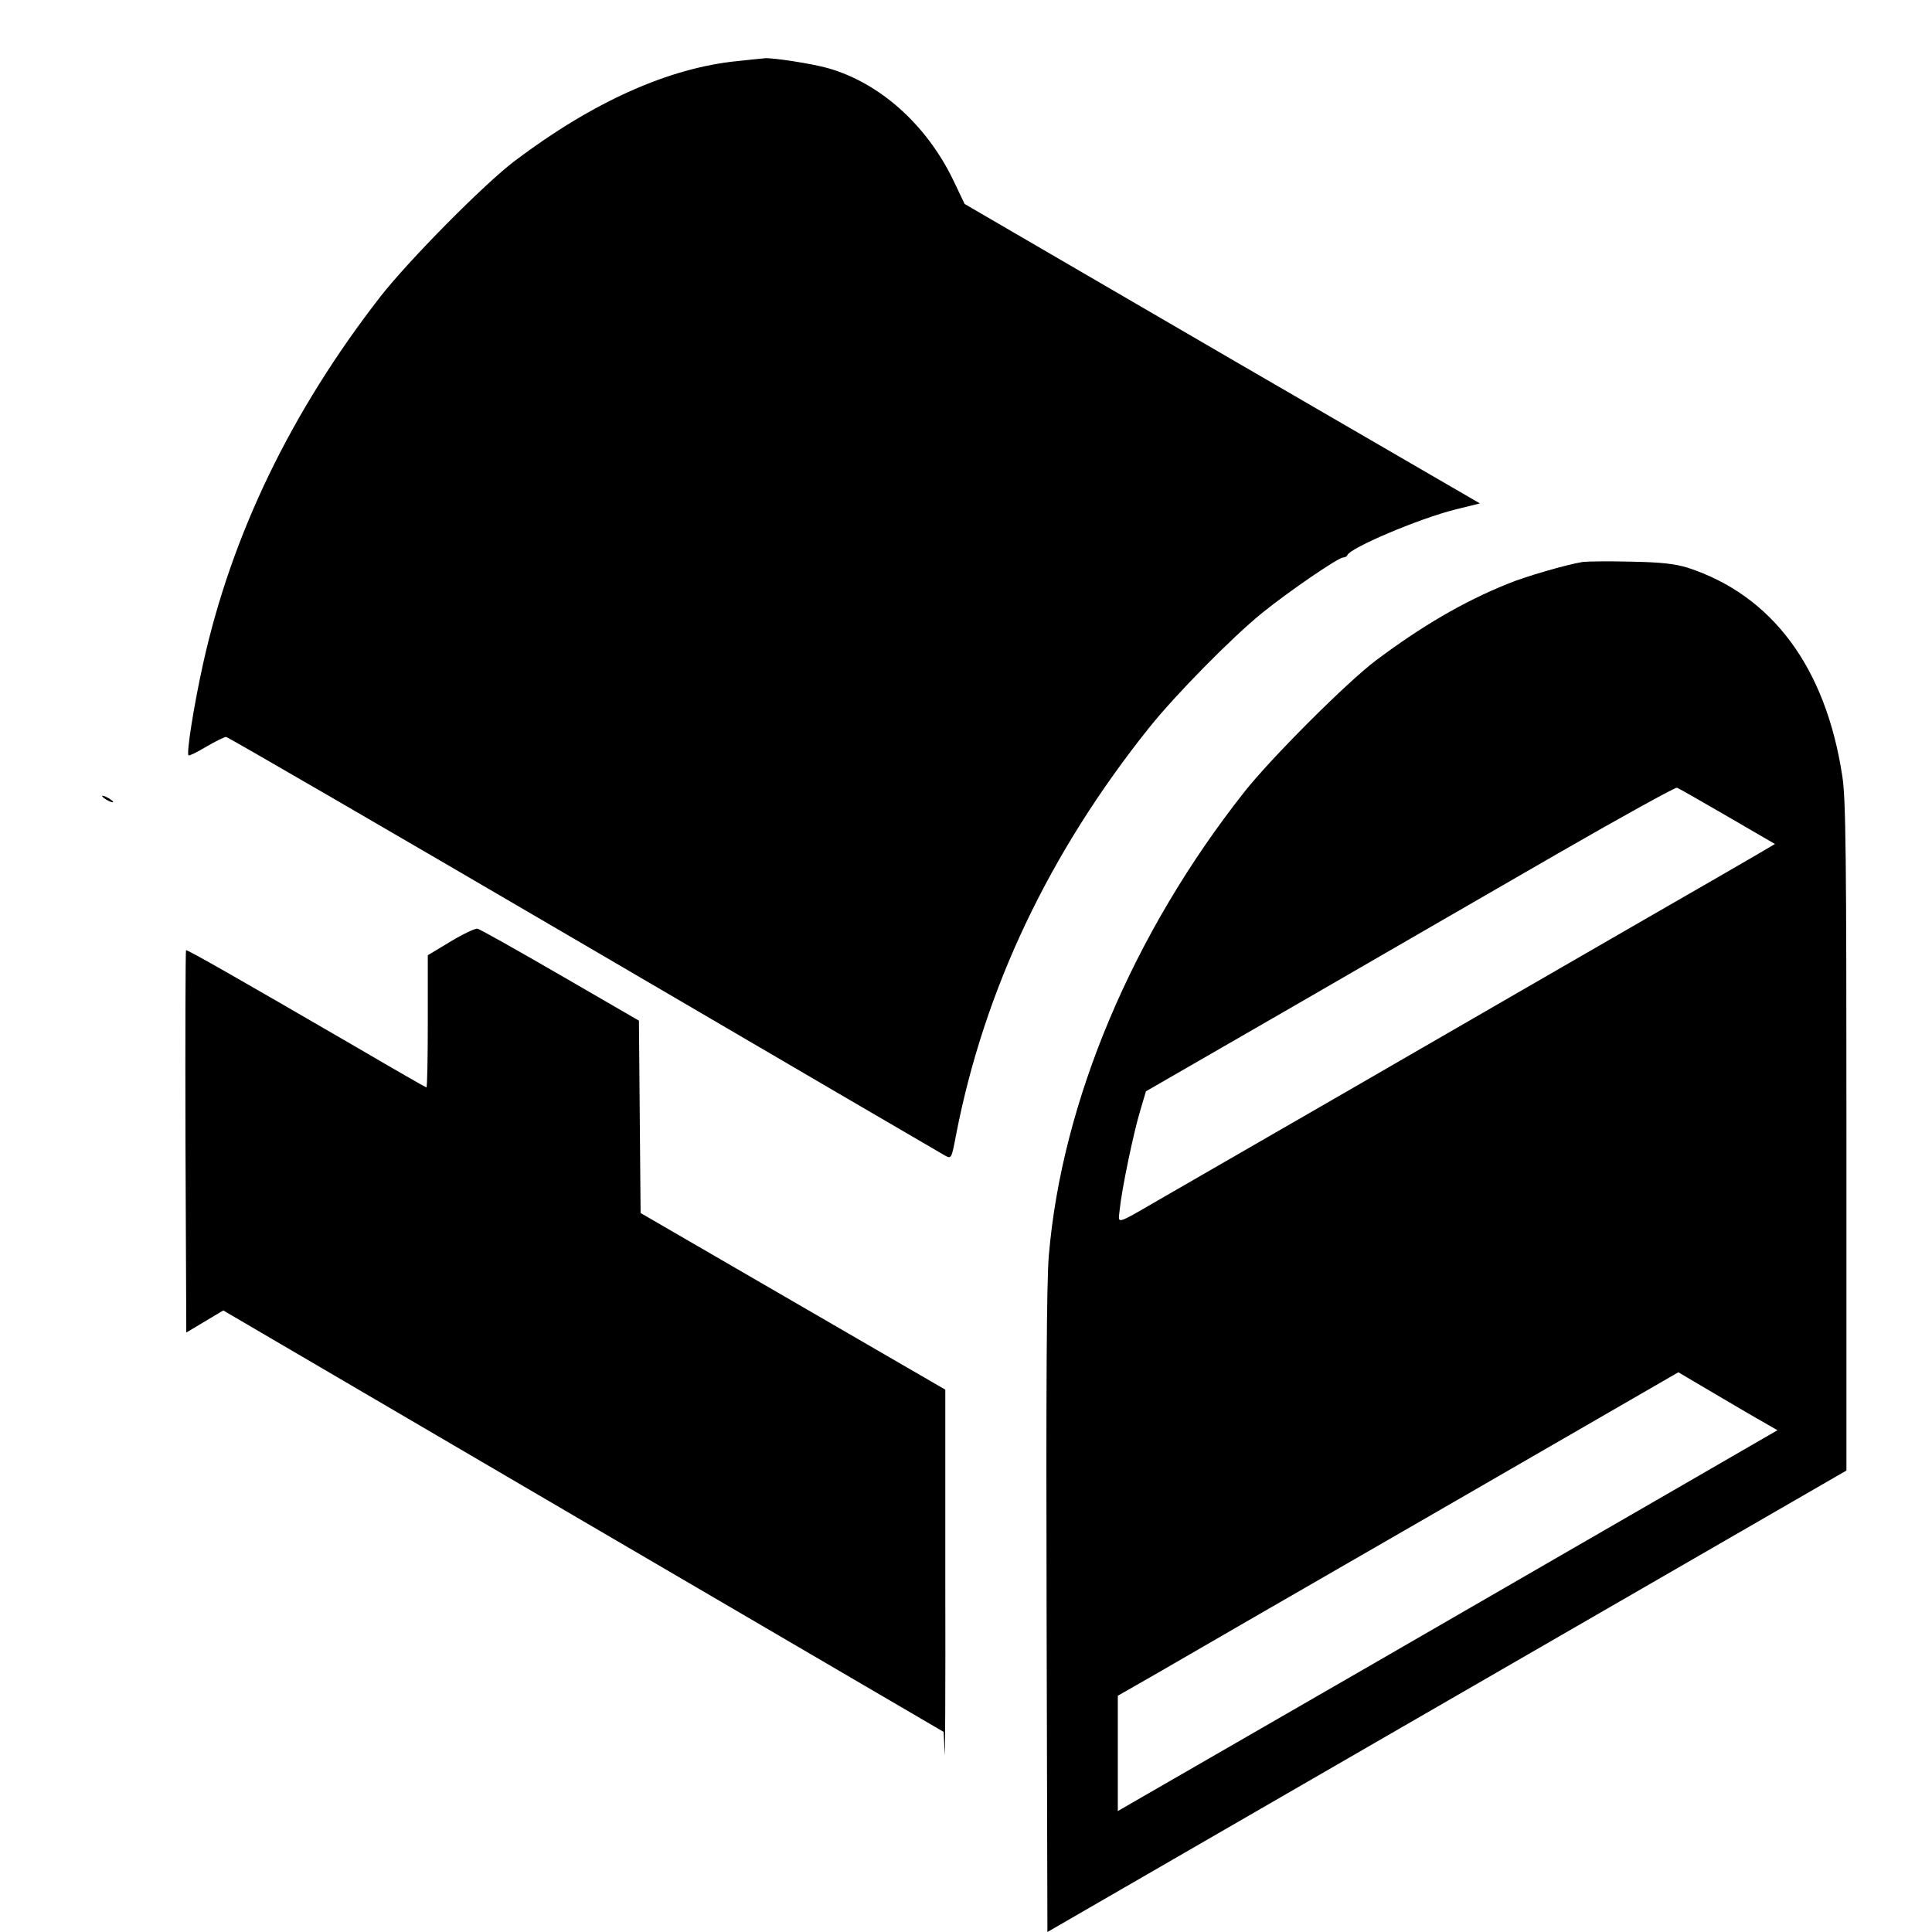
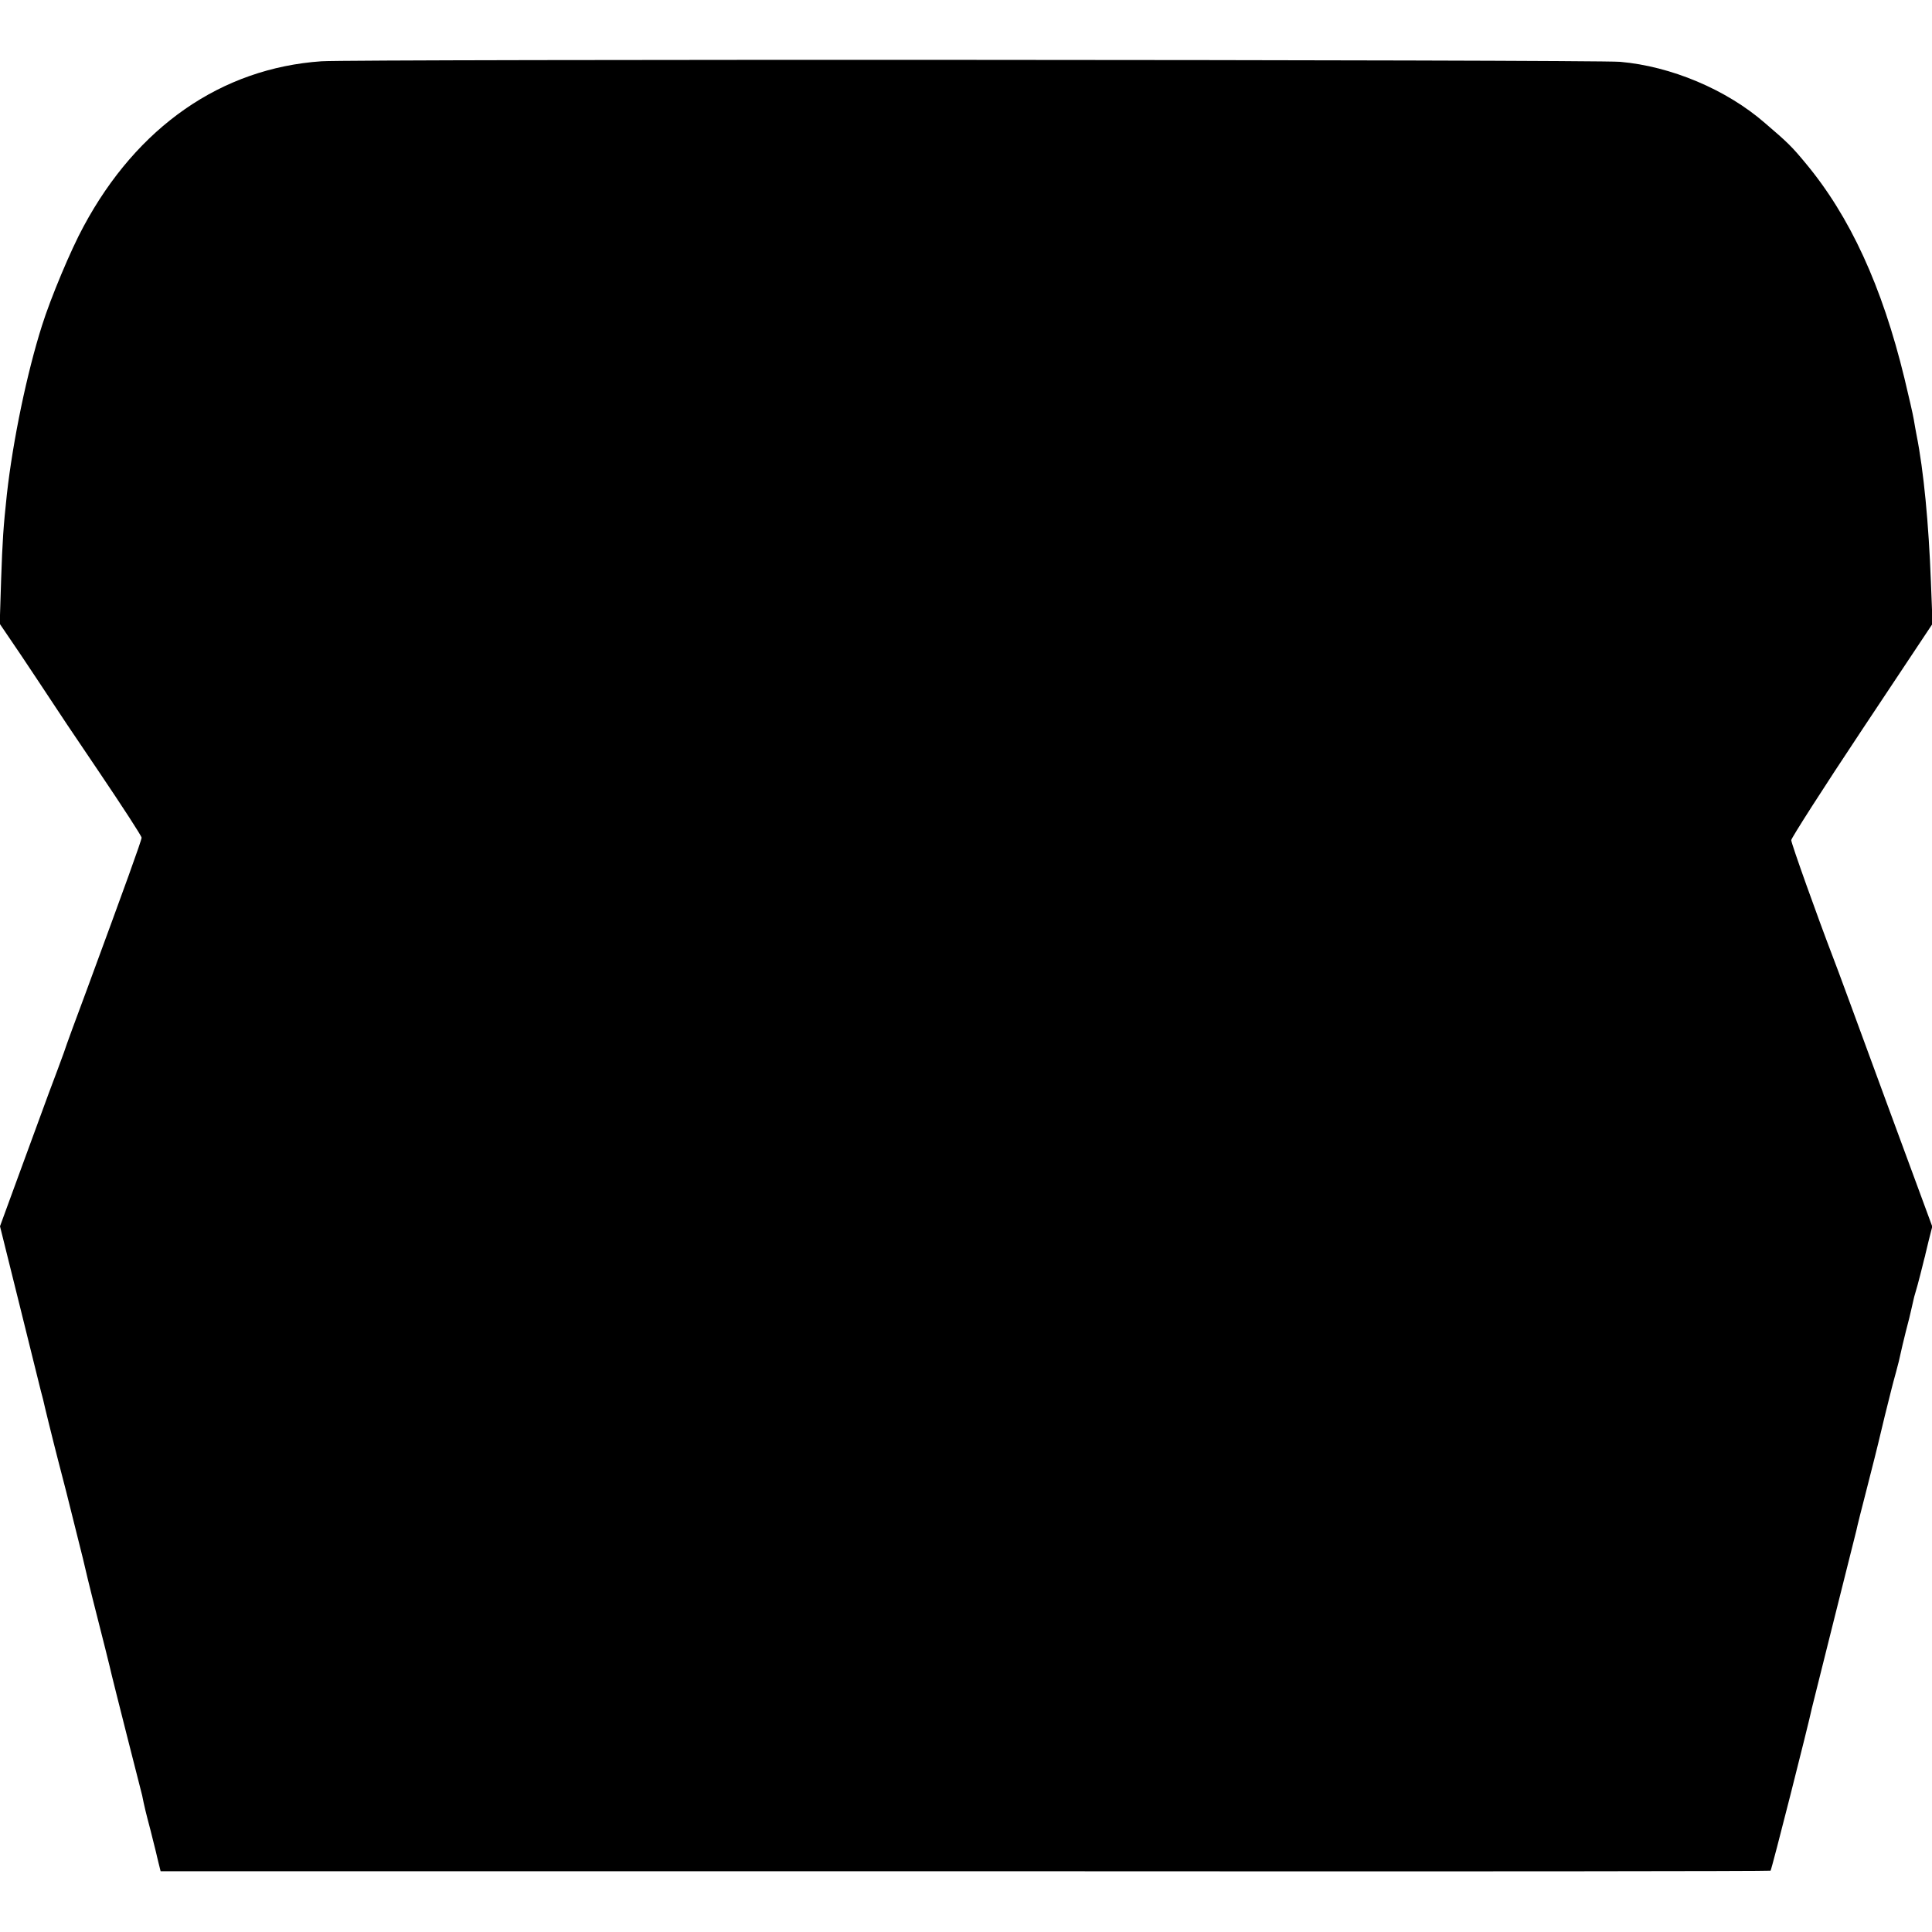
<svg xmlns="http://www.w3.org/2000/svg" version="1.0" width="700pt" height="700pt" viewBox="0 0 700 700" preserveAspectRatio="xMidYMid meet">
  <g transform="translate(0,700) scale(0.1,-0.1)" fill="#000000" stroke="none">
-     <path d="M2675 6779 c-250 -24 -525 -147 -810 -362 -111 -84 -383 -359 -487 -492 -323 -416 -538 -860 -642 -1329 -33 -149 -61 -324 -53 -333 3 -2 32 12 65 32 33 19 65 35 71 35 6 0 590 -339 1298 -753 709 -415 1298 -759 1309 -765 21 -11 22 -8 38 76 102 527 337 1022 700 1476 96 120 300 327 410 416 95 77 275 200 292 200 7 0 14 4 16 9 10 26 259 132 391 165 l89 22 -934 542 -933 543 -42 88 c-97 200 -266 351 -453 404 -56 16 -198 38 -228 36 -9 -1 -53 -5 -97 -10z" />
-     <path d="M5735 4964 c-57 -9 -210 -53 -274 -80 -159 -64 -312 -154 -476 -277 -105 -79 -382 -356 -477 -477 -404 -512 -661 -1121 -708 -1680 -8 -94 -10 -486 -8 -1292 l3 -1158 1260 728 c693 400 1344 776 1448 836 l187 108 0 1209 c0 1016 -2 1225 -15 1307 -60 394 -254 655 -560 755 -45 14 -95 20 -205 22 -80 2 -158 1 -175 -1z m524 -922 l172 -100 -68 -40 c-37 -22 -230 -133 -428 -247 -198 -114 -416 -240 -485 -280 -136 -79 -1028 -594 -1230 -710 -187 -108 -168 -102 -163 -47 7 72 50 278 74 357 l21 71 536 309 c295 171 725 419 957 553 231 133 425 240 431 238 6 -2 88 -49 183 -104z m129 -2194 l52 -30 -332 -192 c-183 -106 -702 -405 -1153 -666 -451 -260 -839 -484 -862 -497 l-43 -25 0 209 0 209 133 76 c72 42 529 306 1015 586 l883 510 127 -75 c70 -41 151 -89 180 -105z" />
-     <path d="M370 4116 c0 -3 9 -10 20 -16 11 -6 20 -8 20 -6 0 3 -9 10 -20 16 -11 6 -20 8 -20 6z" />
-     <path d="M1633 3589 l-83 -50 0 -240 c0 -131 -2 -239 -5 -239 -2 0 -114 64 -247 142 -441 256 -621 359 -624 355 -2 -2 -3 -315 -2 -694 l3 -691 67 40 67 40 1305 -764 1305 -763 4 -80 c1 -44 3 235 2 620 l0 700 -552 320 -552 320 -3 349 -3 348 -285 165 c-157 91 -292 167 -300 168 -8 2 -52 -19 -97 -46z" />
+     <path d="M1165 6778 c-363 -25 -668 -237 -862 -598 -46 -84 -120 -261 -151 -360 -54 -170 -105 -414 -127 -610 -13 -121 -16 -167 -21 -312 l-5 -158 78 -115 c43 -64 89 -134 103 -155 14 -22 94 -142 179 -267 85 -126 154 -232 154 -238 0 -10 -61 -178 -198 -550 -37 -99 -75 -202 -84 -230 -10 -27 -34 -93 -54 -145 -19 -52 -67 -182 -106 -289 l-71 -194 76 -306 c42 -168 77 -313 80 -321 5 -24 35 -144 39 -160 2 -8 22 -87 45 -175 22 -88 49 -196 60 -240 10 -44 26 -109 35 -145 34 -133 66 -261 70 -280 2 -8 26 -105 54 -215 28 -110 53 -209 56 -220 8 -40 13 -61 30 -125 9 -36 18 -72 20 -80 2 -8 6 -27 10 -42 l7 -28 407 0 c223 0 1535 0 2915 0 1379 -1 2510 0 2511 2 4 3 138 532 150 590 2 9 38 153 80 320 42 167 78 312 81 323 2 11 20 83 40 160 20 77 37 147 39 155 2 8 13 53 24 100 12 47 23 92 25 100 2 8 9 35 16 60 7 25 14 54 16 65 2 11 11 47 19 80 9 33 18 71 21 85 3 14 7 30 8 35 1 6 8 28 14 50 6 22 14 54 18 70 4 17 8 32 9 35 0 3 7 28 13 55 l13 51 -171 464 c-94 256 -179 488 -190 515 -54 141 -150 409 -150 421 0 7 115 187 256 399 l256 385 -6 153 c-8 210 -26 401 -52 531 -2 11 -7 37 -10 56 -3 19 -19 87 -34 150 -81 333 -197 586 -359 780 -48 58 -64 74 -146 144 -140 122 -341 206 -525 222 -96 8 -4588 10 -4705 2z" />
  </g>
</svg>
